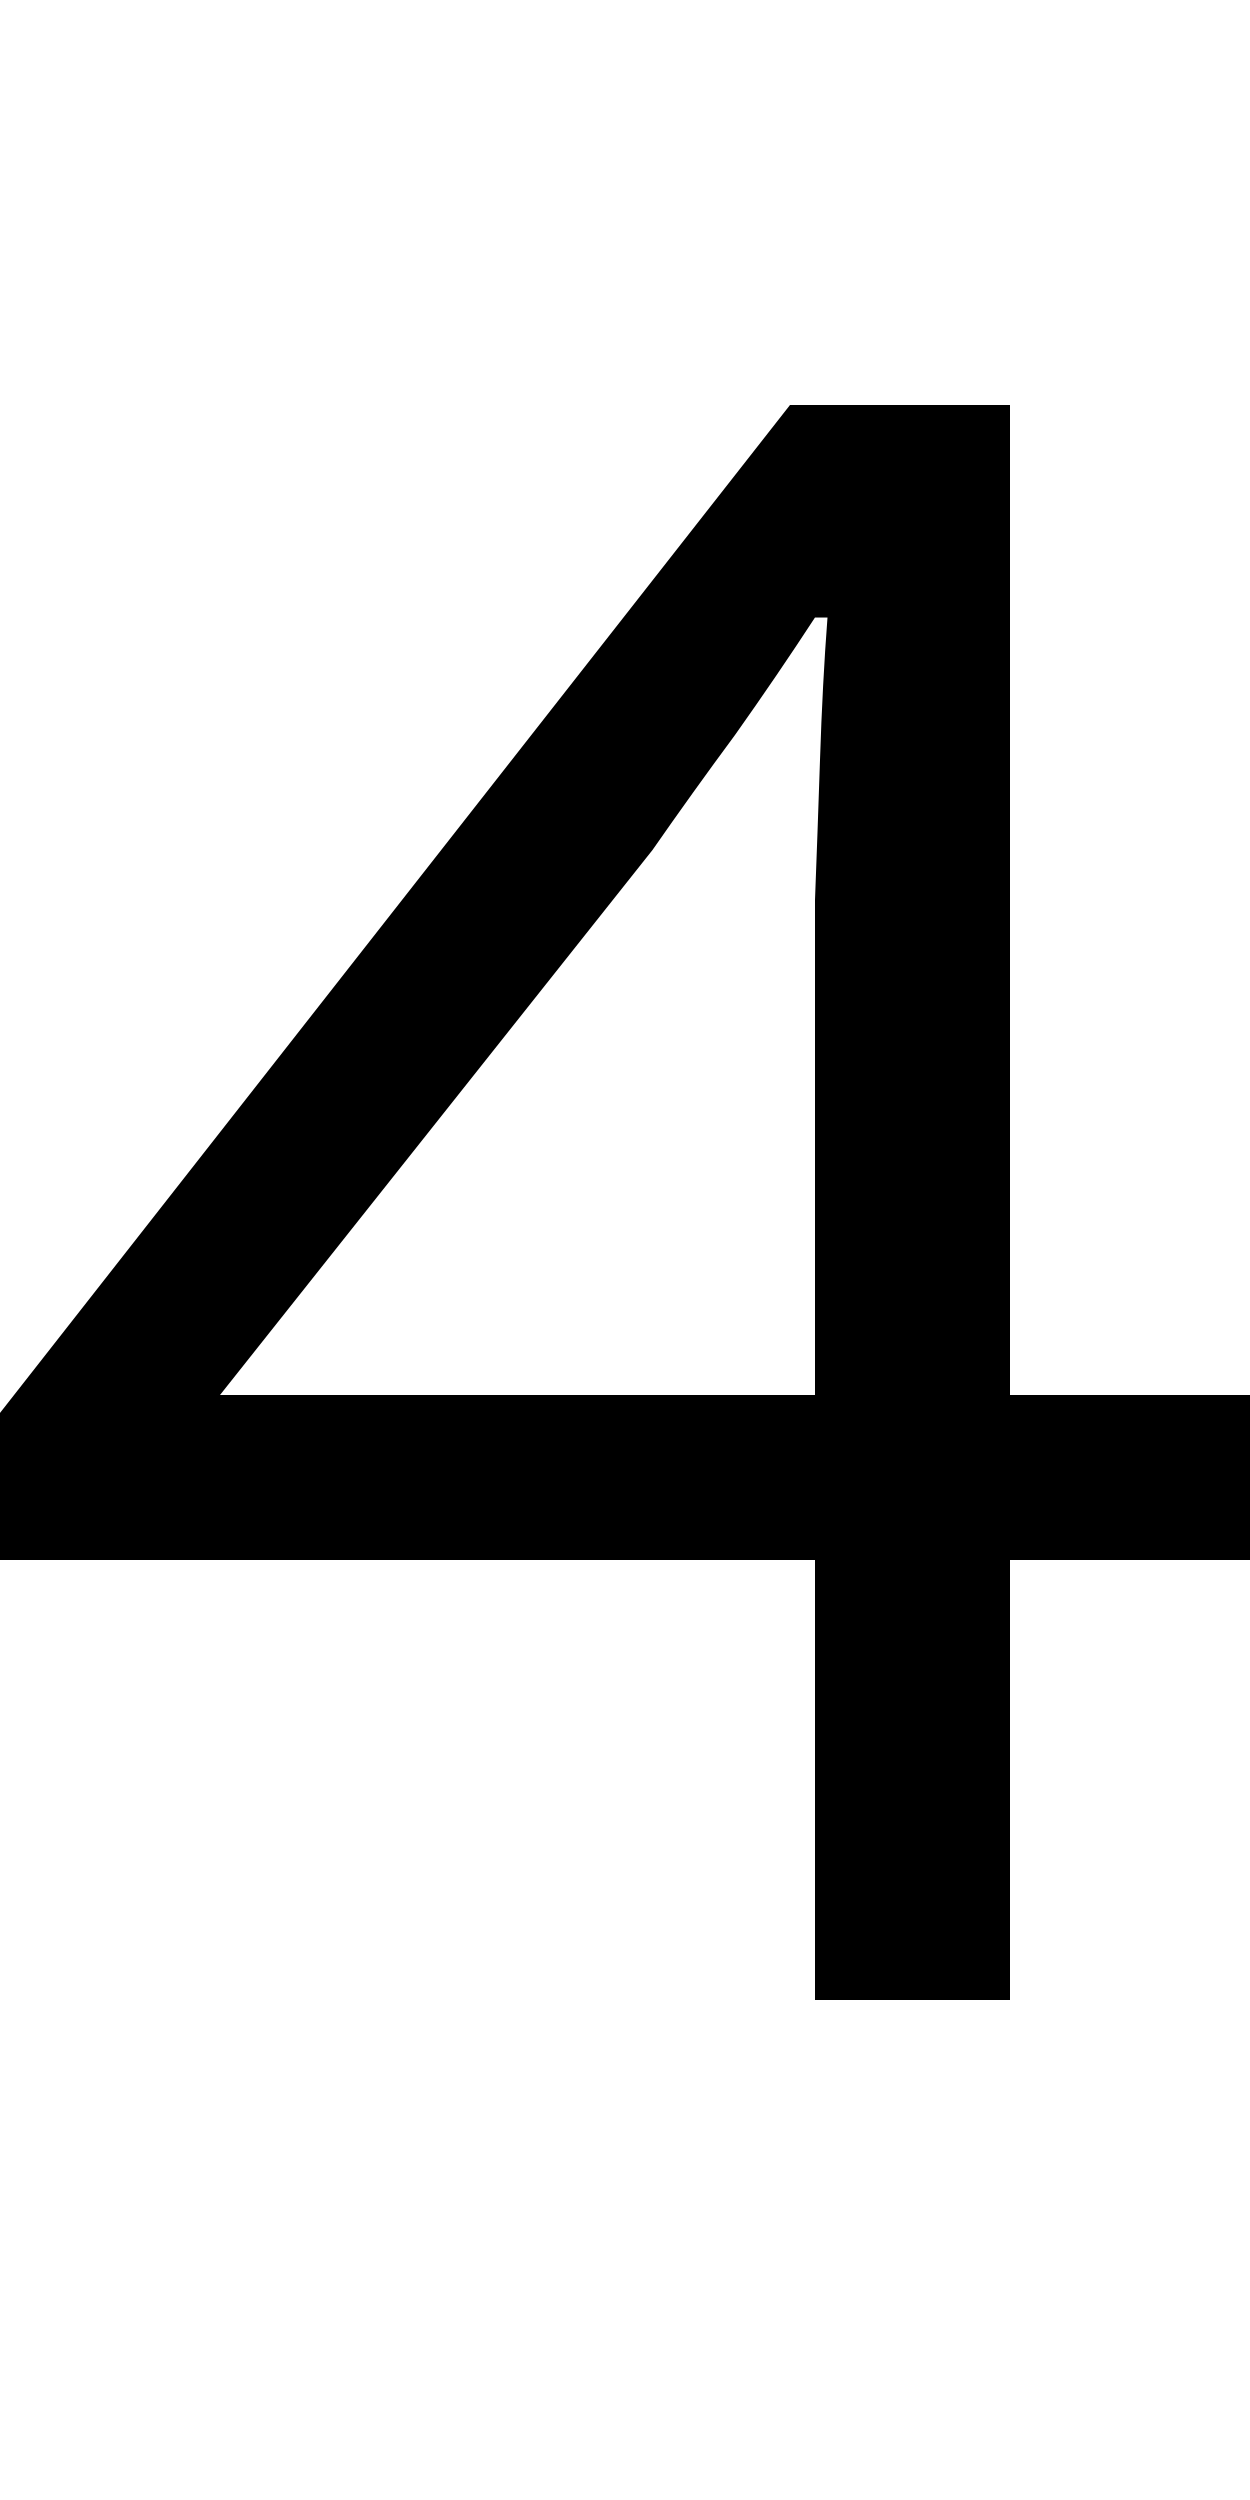
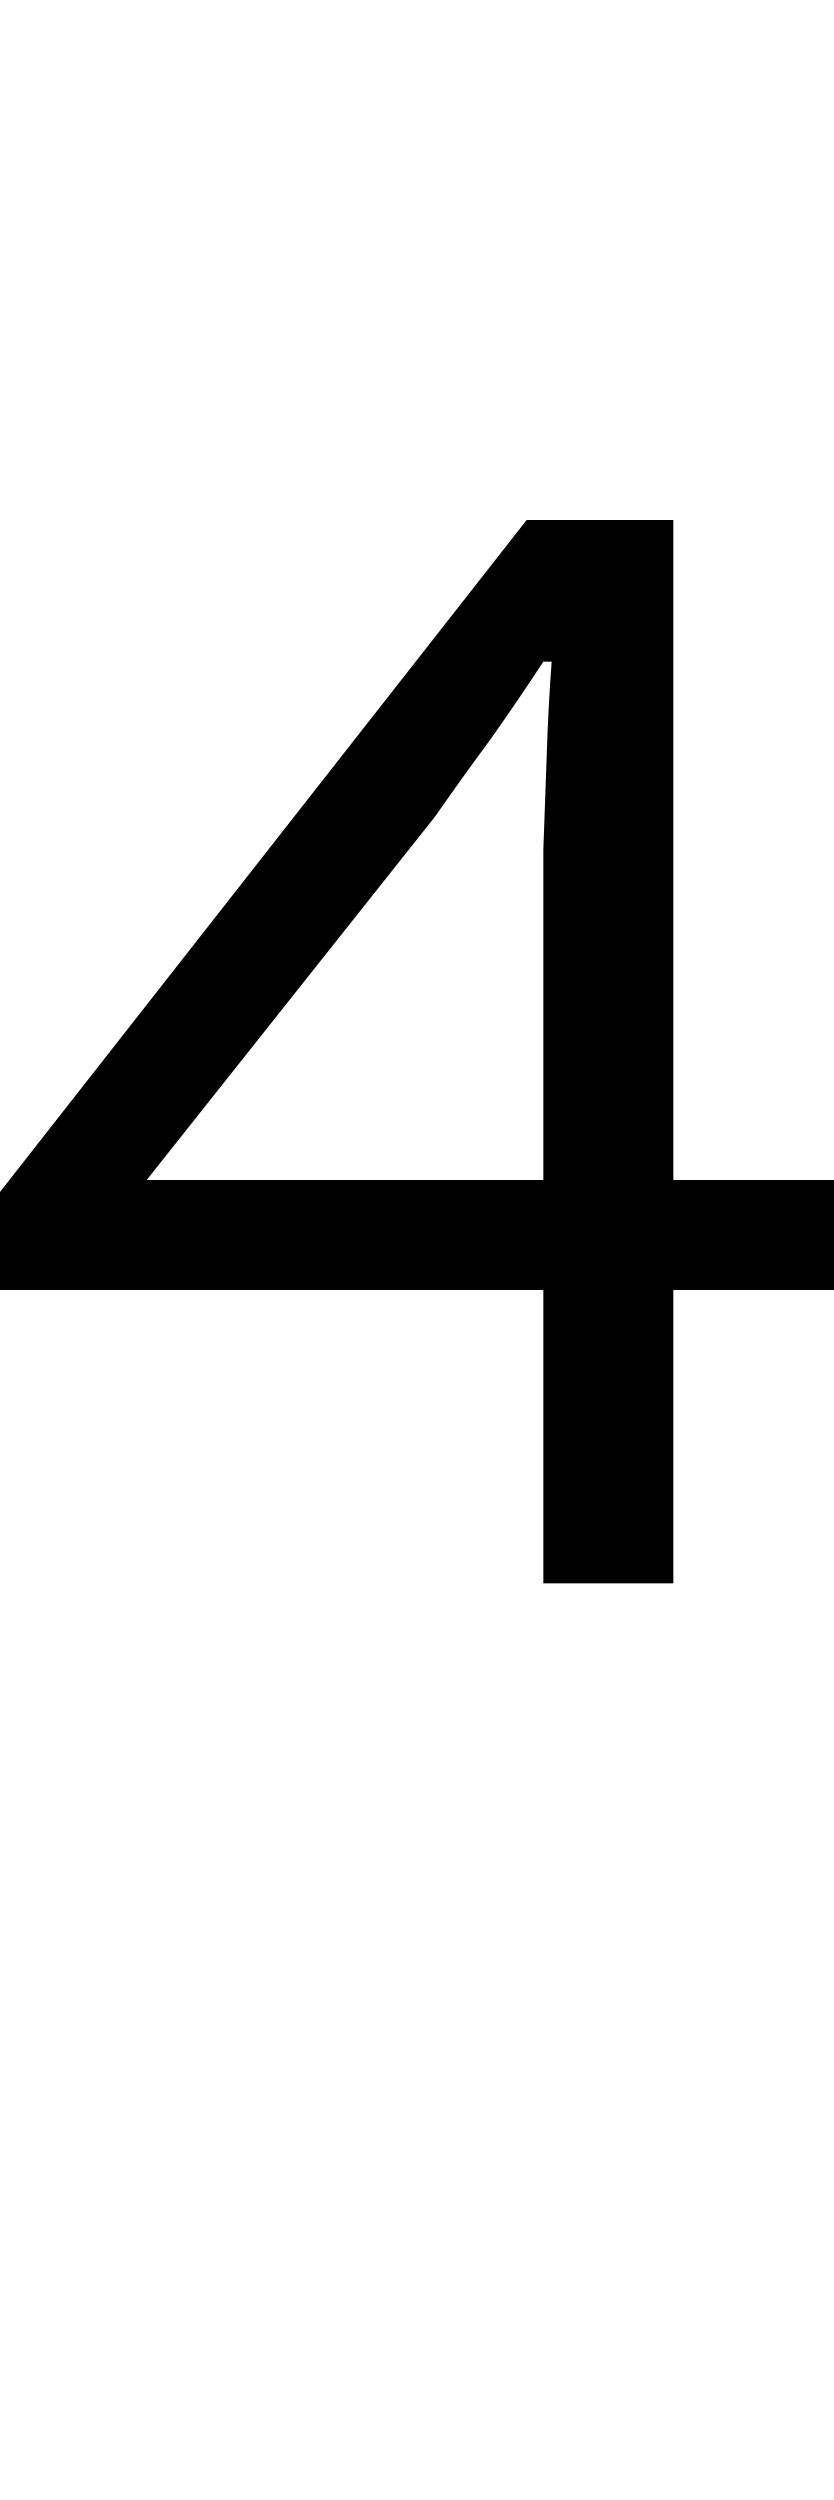
- <svg xmlns="http://www.w3.org/2000/svg" version="1.1" viewBox="0 0 50 100">
-   <g>
-     <g stroke-width=".265" aria-label="4">
-       <path d="m32.6 80v-17.6h-32.9v-5.5l31.9-40.7h8.8v39.6h9.9v6.6h-9.9v17.6zm-23.8-24.2h23.8v-19.8q.1-2.6.2-5.6.1-3.1.3-5.7h-.5q-1.5 2.3-3.2 4.7-1.7 2.3-3.3 4.6z" />
-     </g>
-   </g>
+ <svg xmlns="http://www.w3.org/2000/svg" version="1.1" viewBox="0 0 50 150">
+   <path fill="#000" d="m0,15 m32.6 80v-17.6h-32.9v-5.5l31.9-40.7h8.8v39.6h9.9v6.6h-9.9v17.6zm-23.8-24.2h23.8v-19.8q.1-2.6.2-5.6.1-3.1.3-5.7h-.5q-1.5 2.3-3.2 4.7-1.7 2.3-3.3 4.6z" />
</svg>
